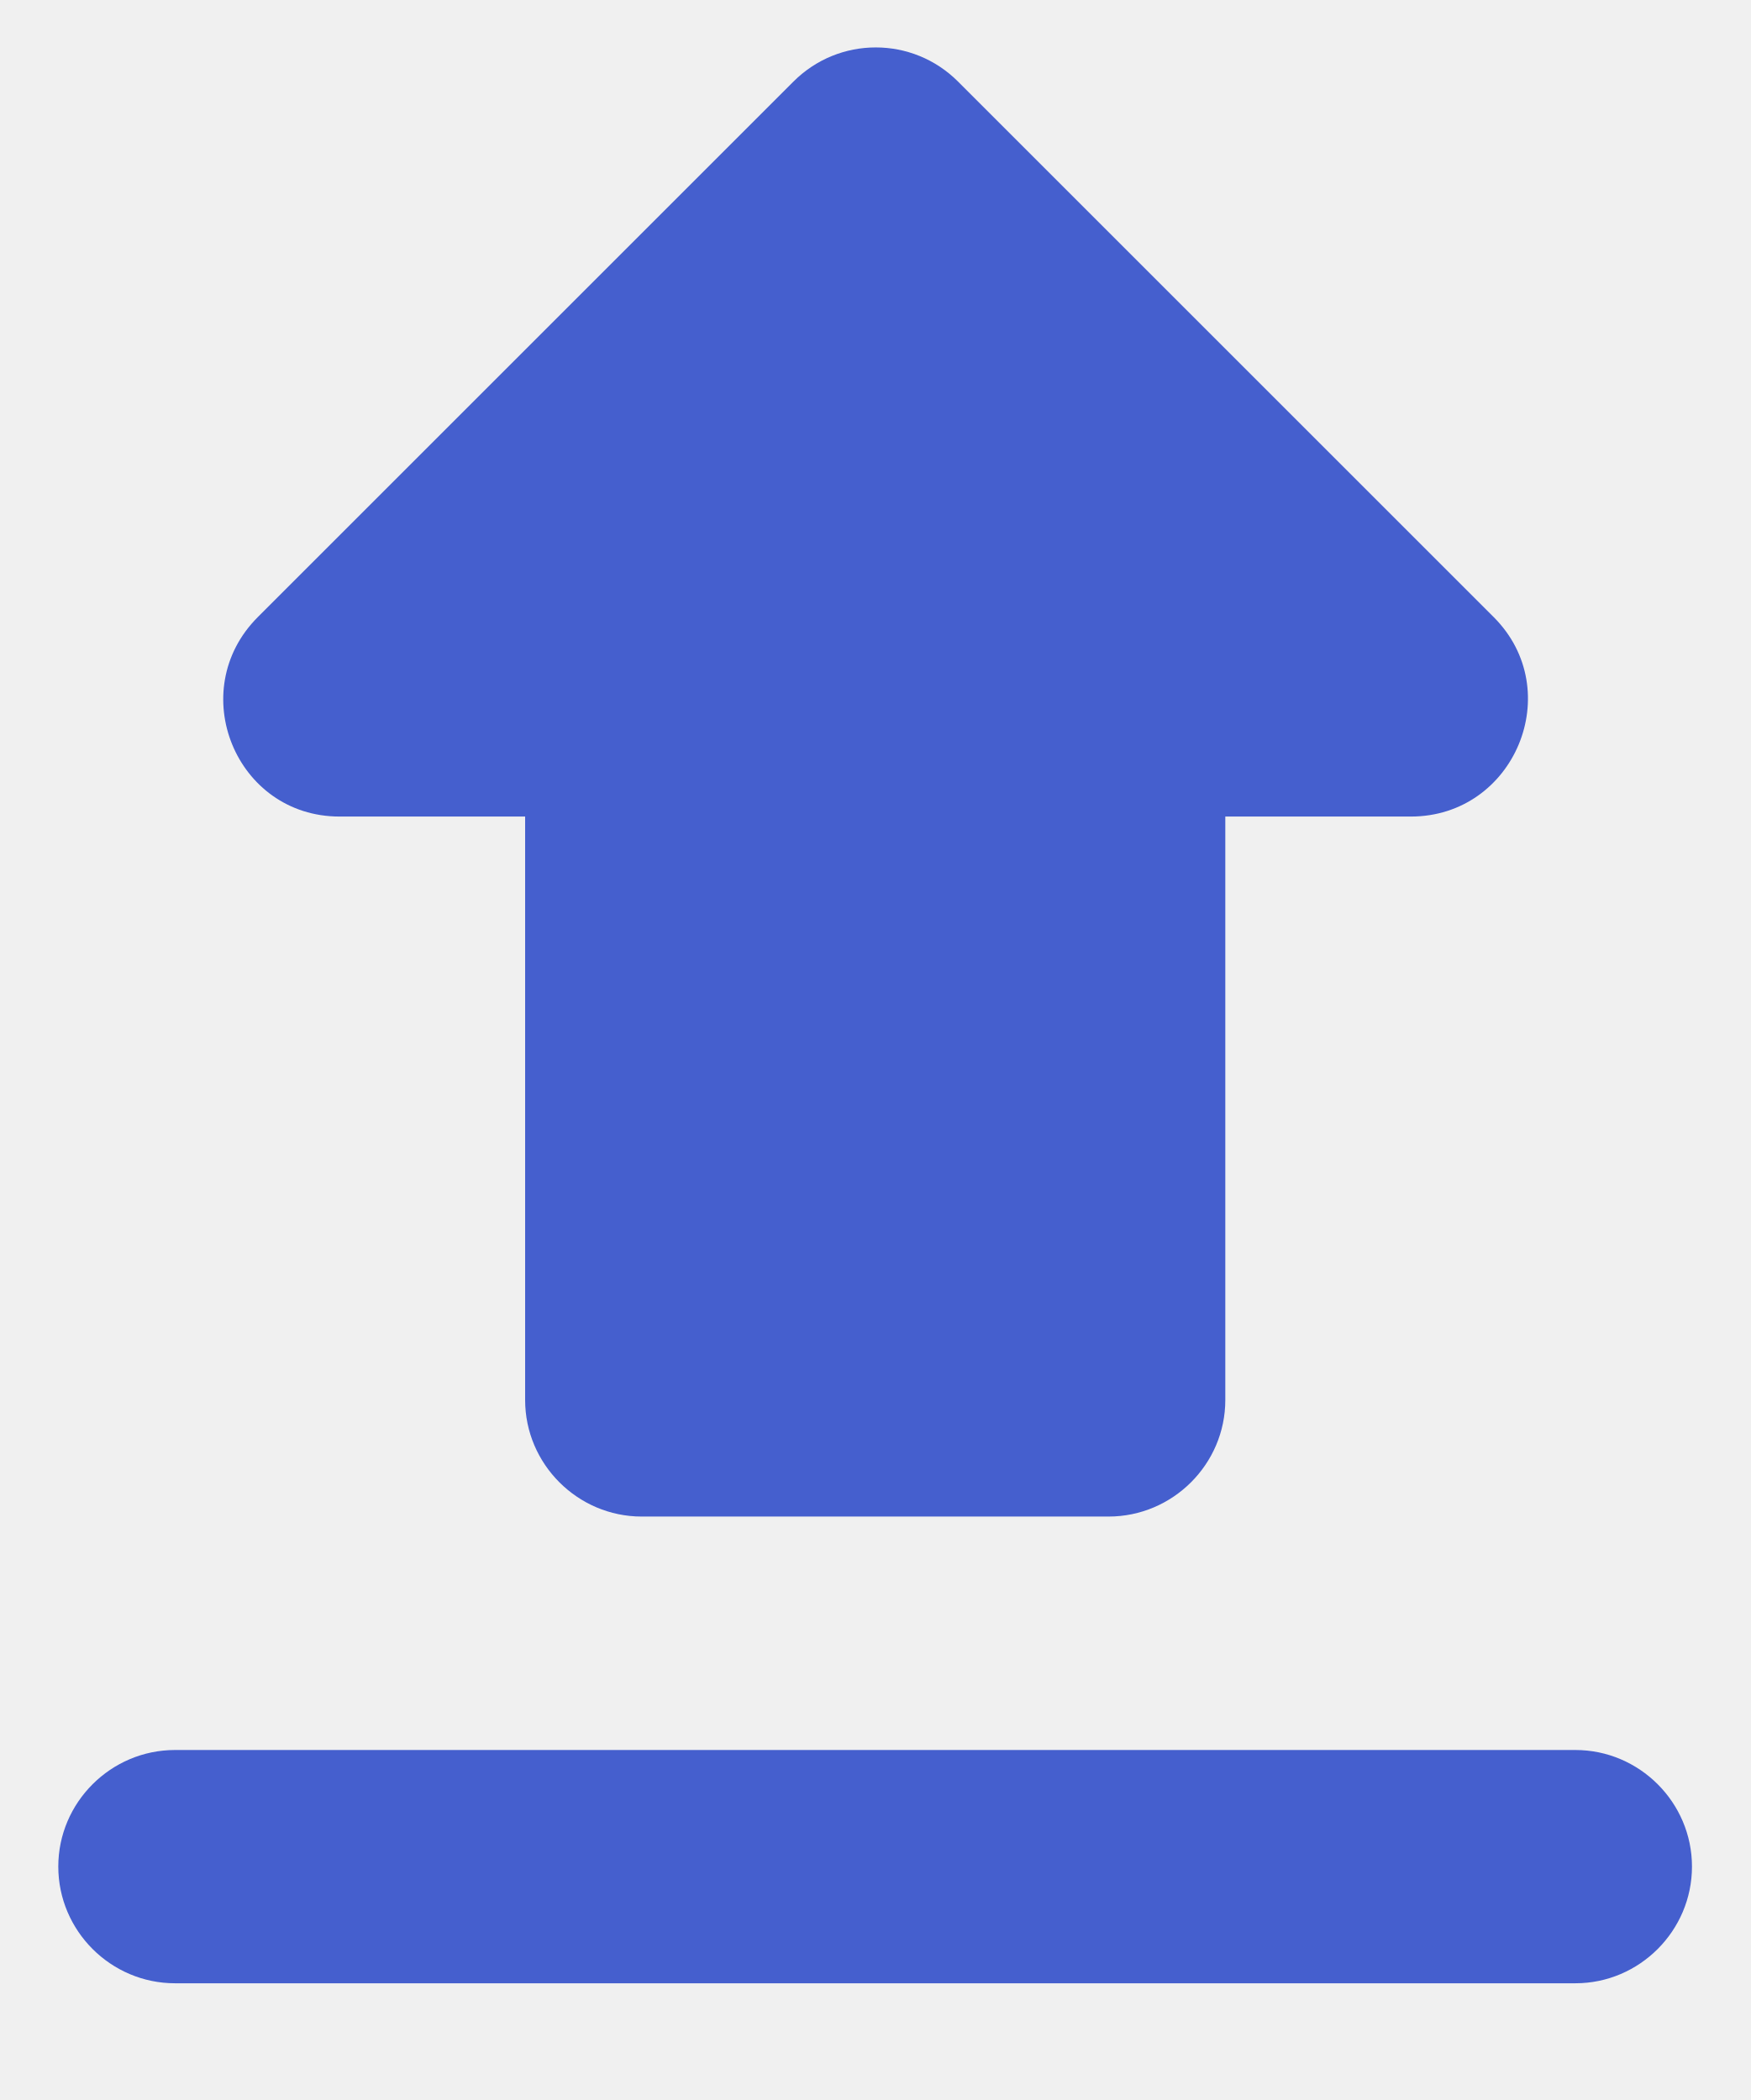
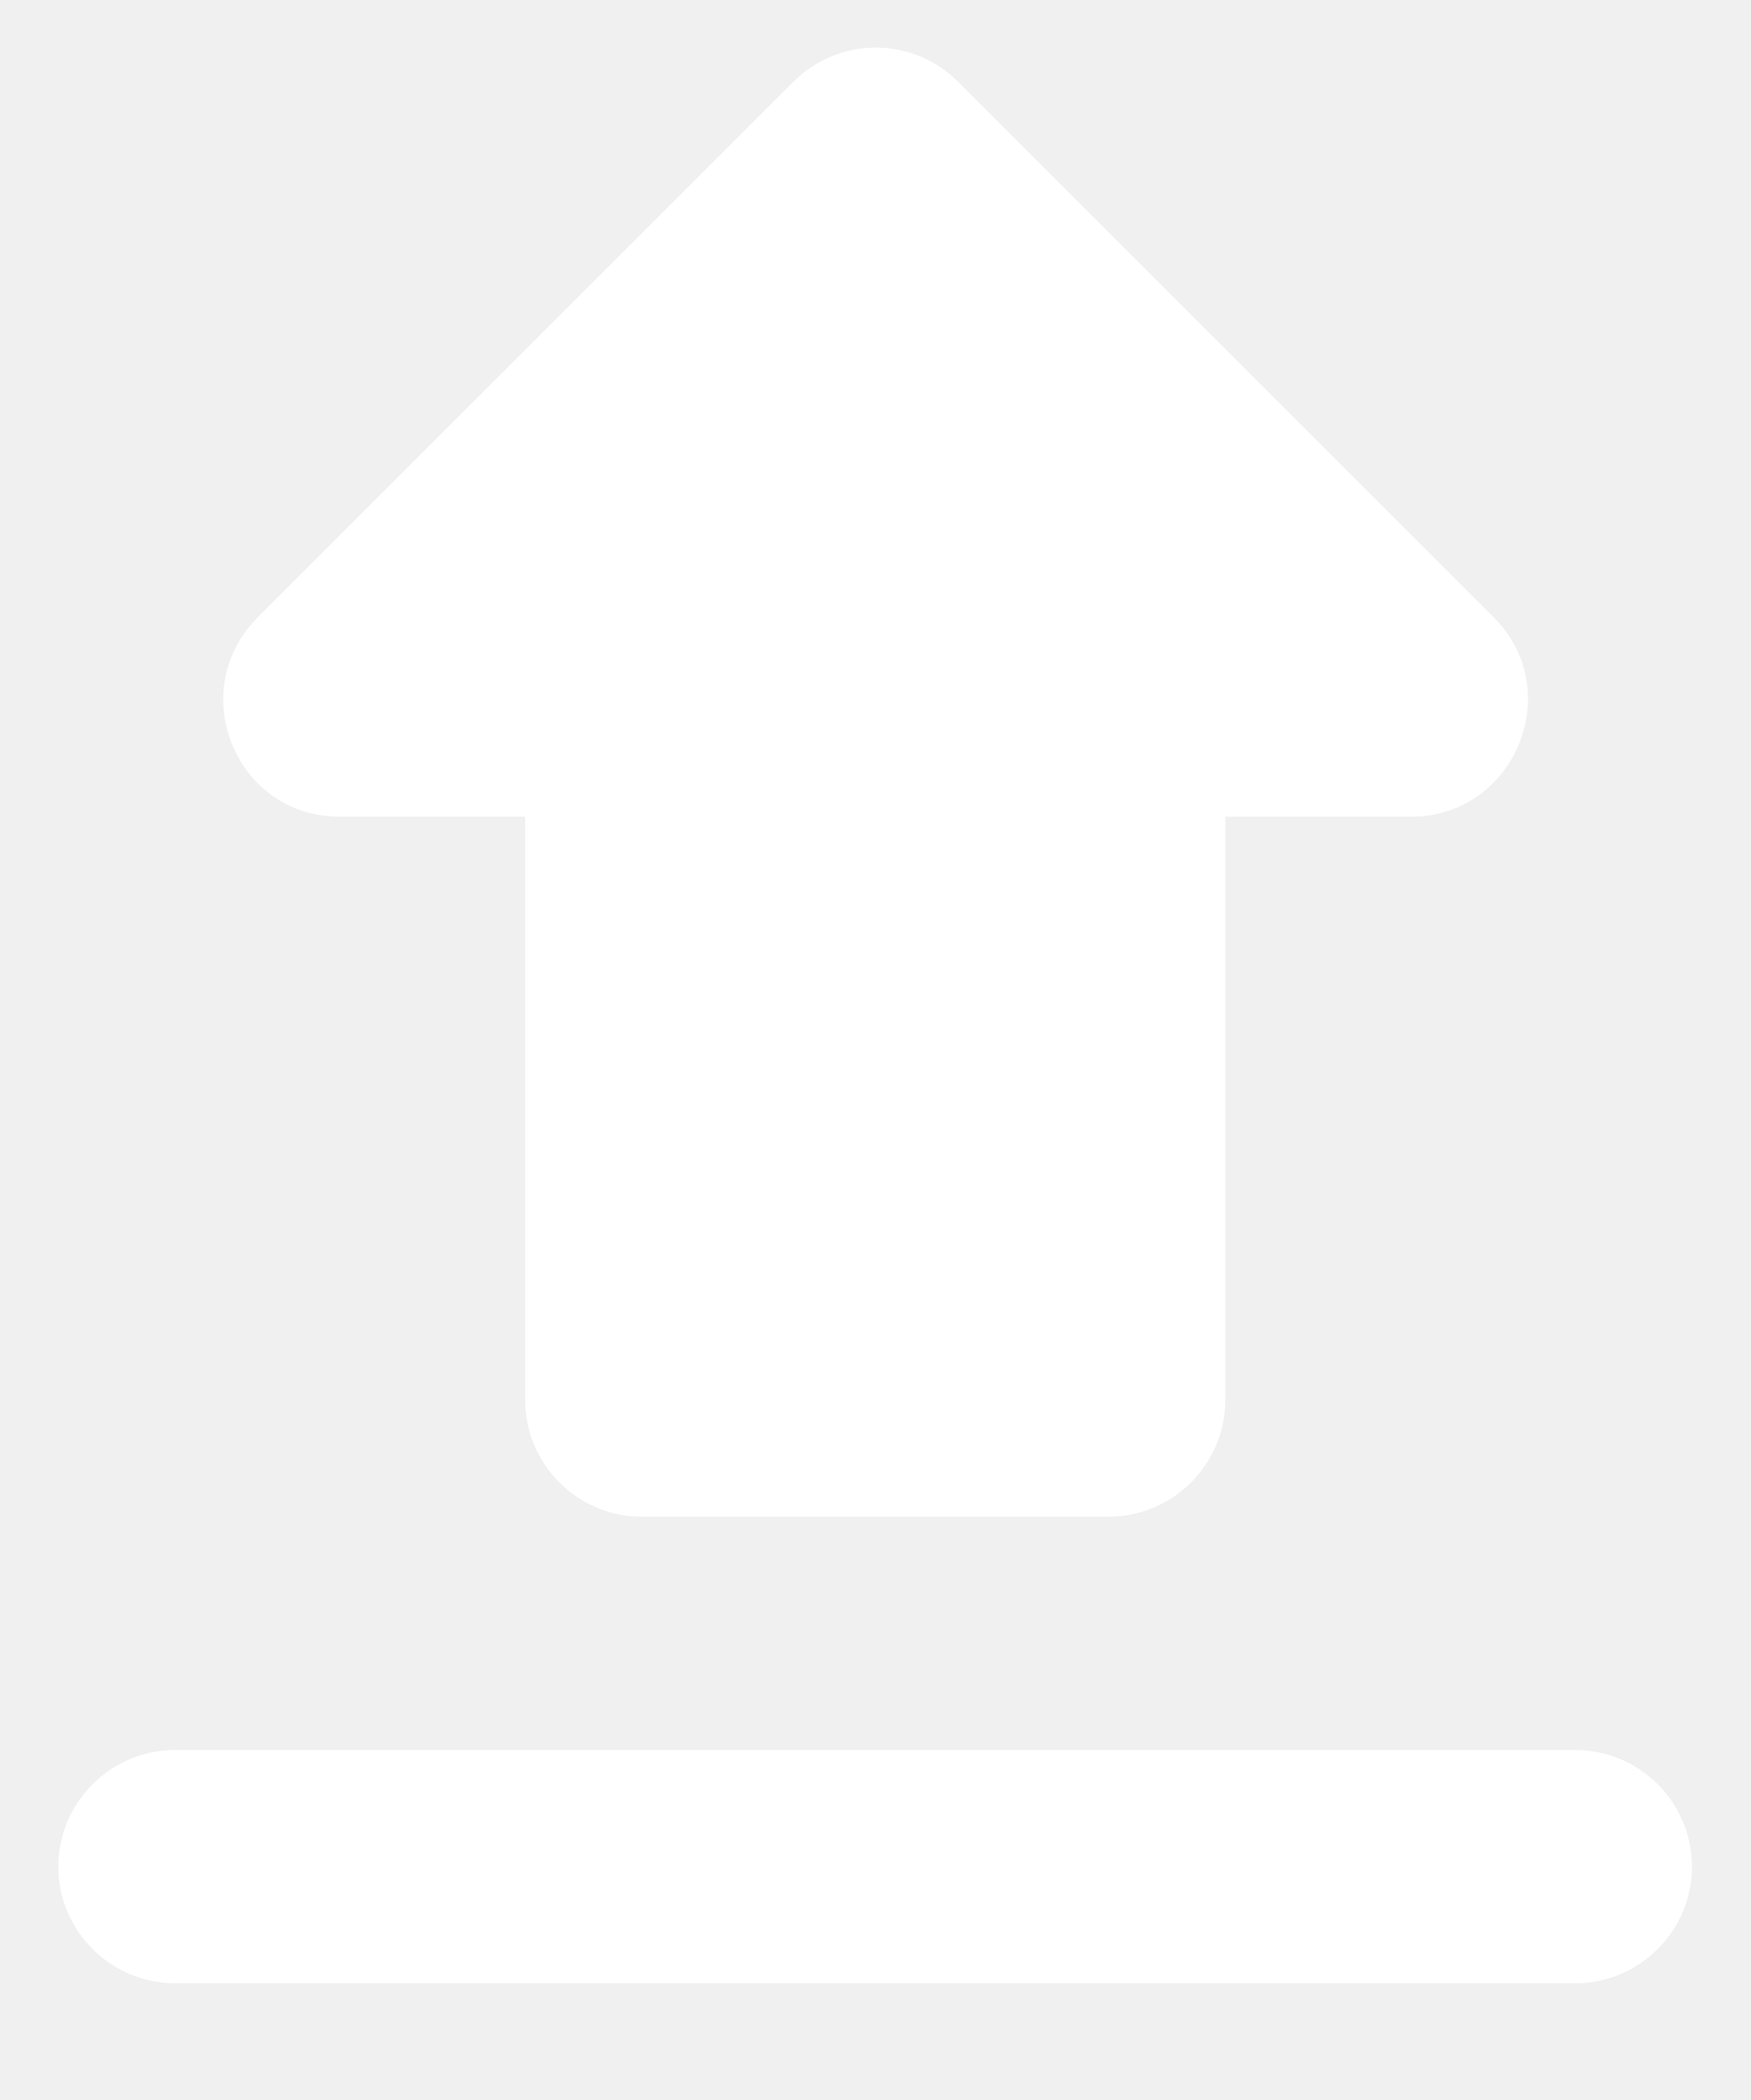
<svg xmlns="http://www.w3.org/2000/svg" width="10" height="12" viewBox="0 0 10 12" fill="none">
-   <path d="M3.666 8.666H6.333C6.7 8.666 7 8.366 7 8V4.666H8.06C8.653 4.666 8.953 3.946 8.533 3.526L5.473 0.466C5.213 0.206 4.793 0.206 4.533 0.466L1.473 3.526C1.053 3.946 1.346 4.666 1.94 4.666H3V8C3 8.366 3.3 8.666 3.666 8.666ZM1 10H9C9.366 10 9.666 10.3 9.666 10.666C9.666 11.033 9.366 11.333 9 11.333H1C0.633 11.333 0.333 11.033 0.333 10.666C0.333 10.3 0.633 10 1 10Z" fill="#455FCE" />
+   <path d="M3.666 8.667H6.333C6.7 8.667 7 8.367 7 8V4.667H8.06C8.653 4.667 8.953 3.947 8.533 3.527L5.473 0.467C5.213 0.207 4.793 0.207 4.533 0.467L1.473 3.527C1.053 3.947 1.346 4.667 1.94 4.667H3V8C3 8.367 3.3 8.667 3.666 8.667ZM1 10H9C9.366 10 9.666 10.3 9.666 10.667C9.666 11.033 9.366 11.333 9 11.333H1C0.633 11.333 0.333 11.033 0.333 10.667C0.333 10.3 0.633 10 1 10Z" fill="white" />
</svg>
